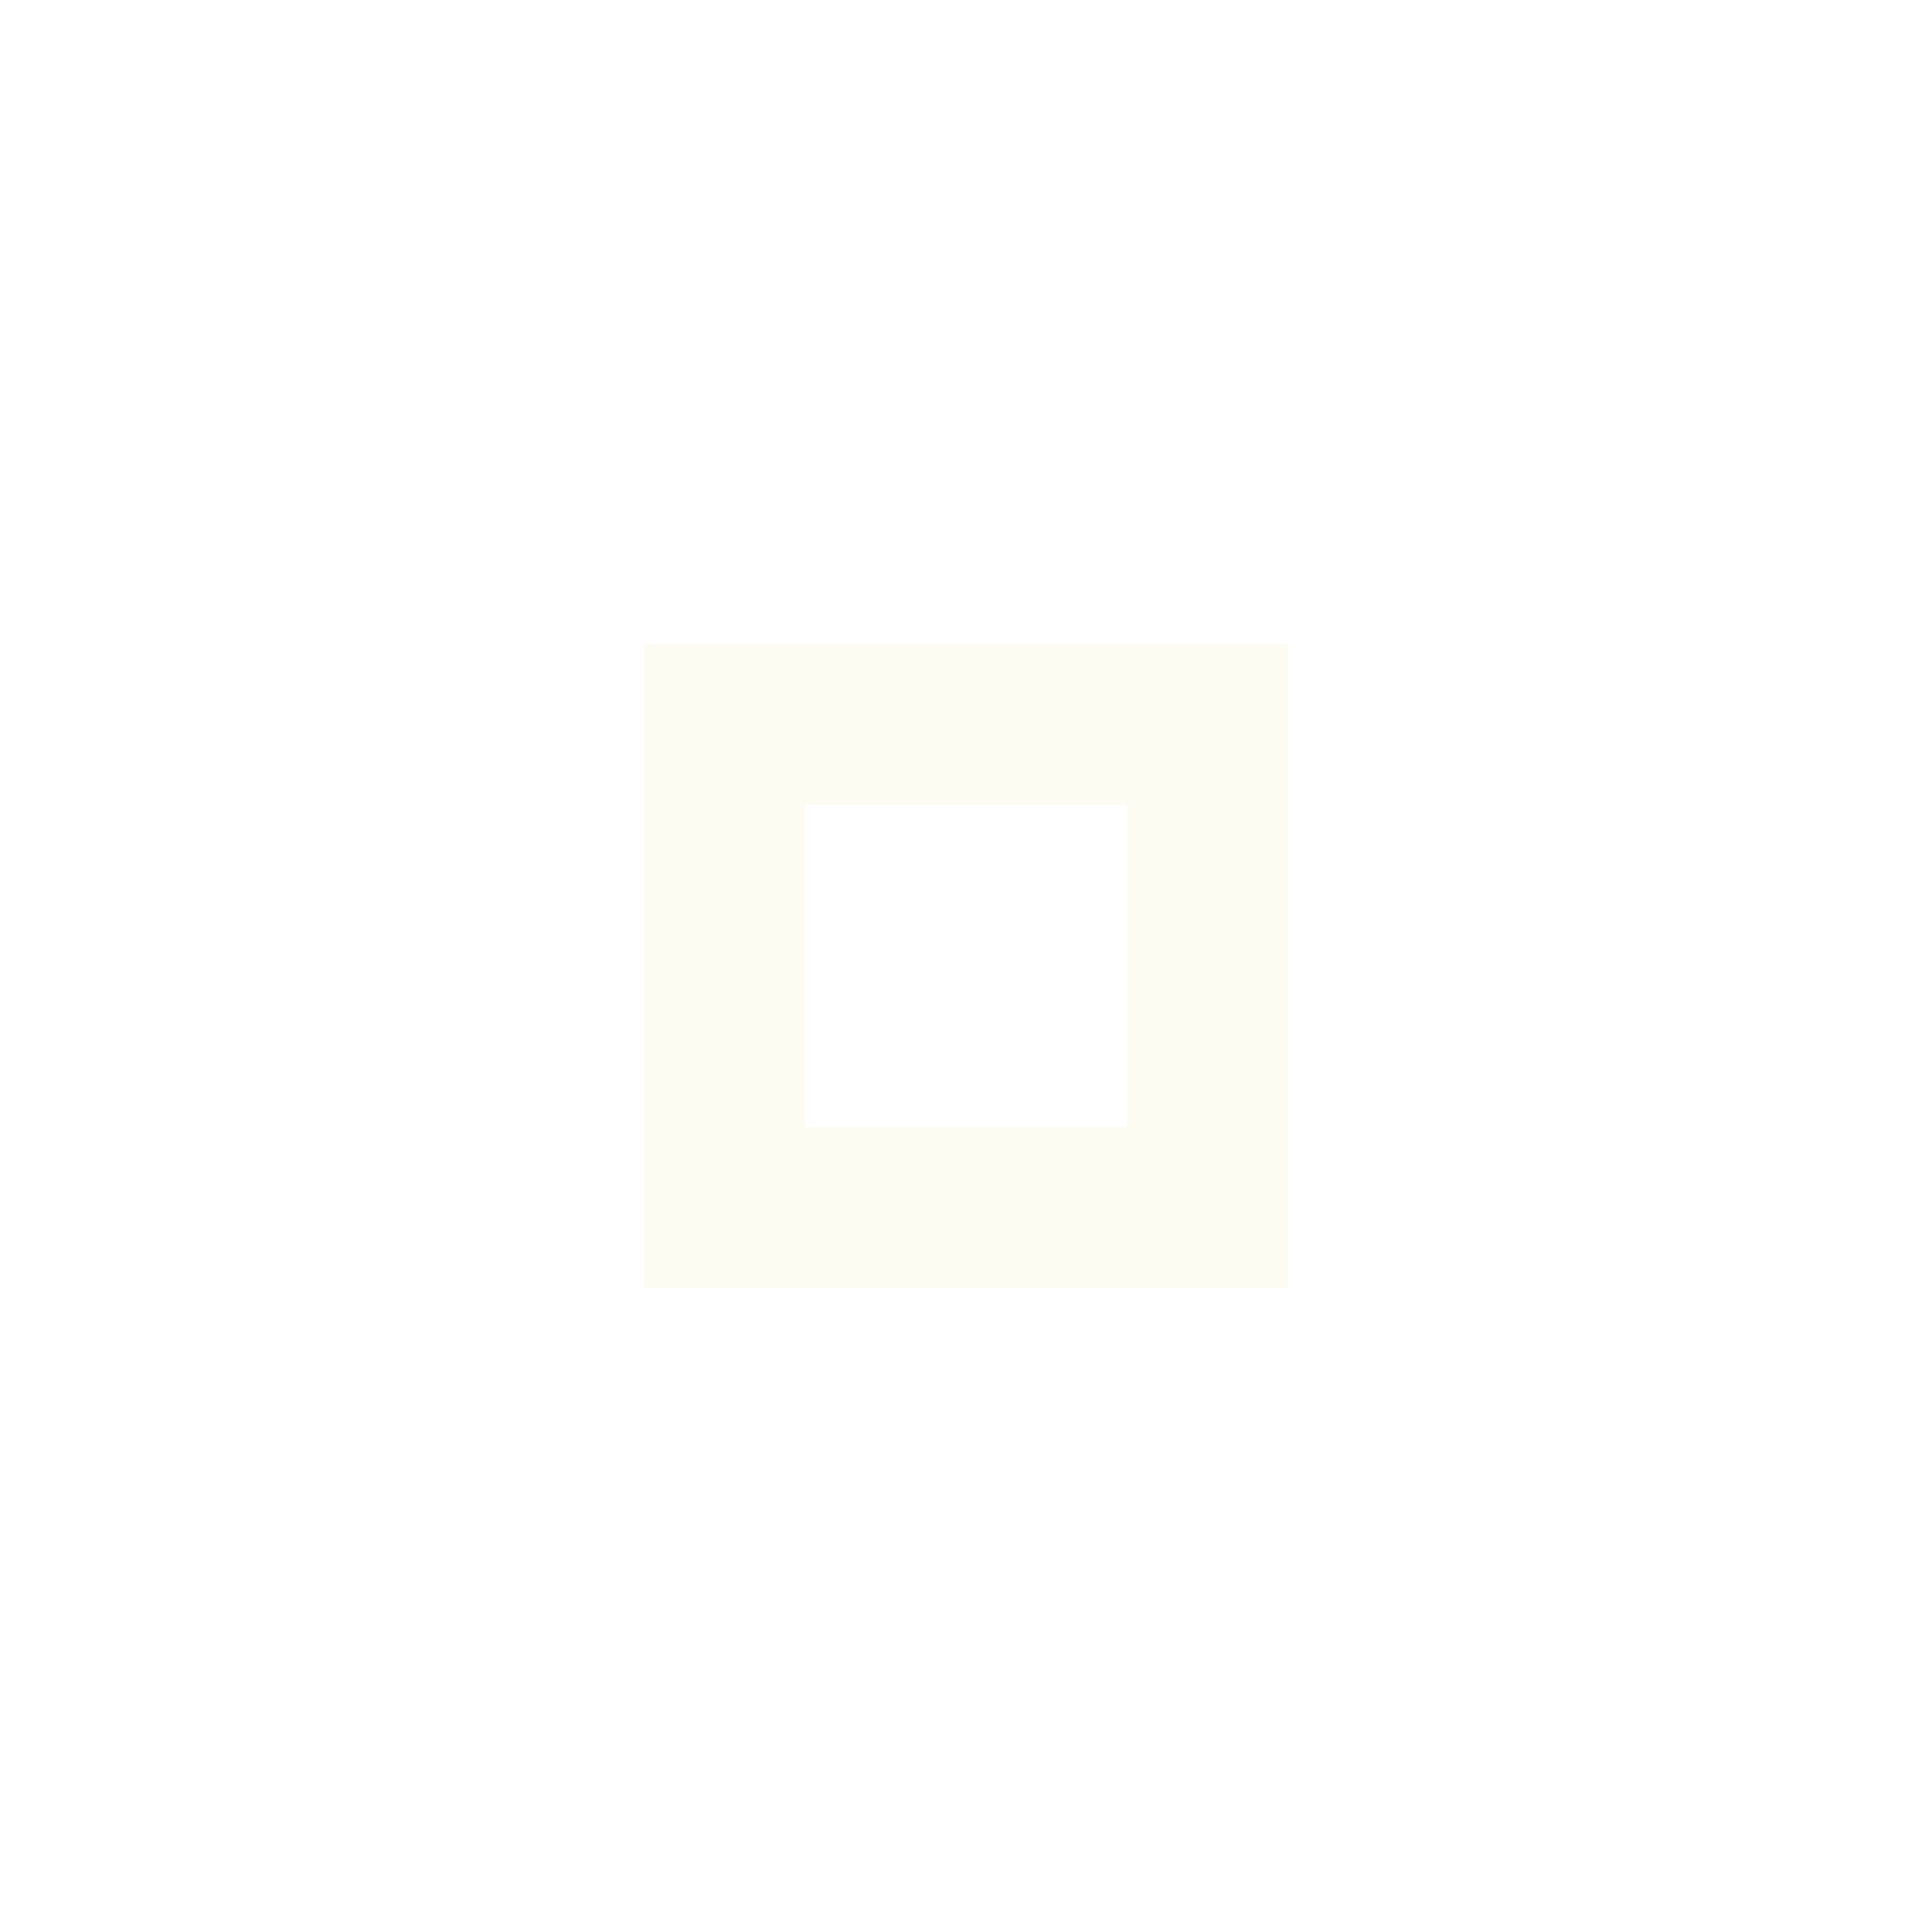
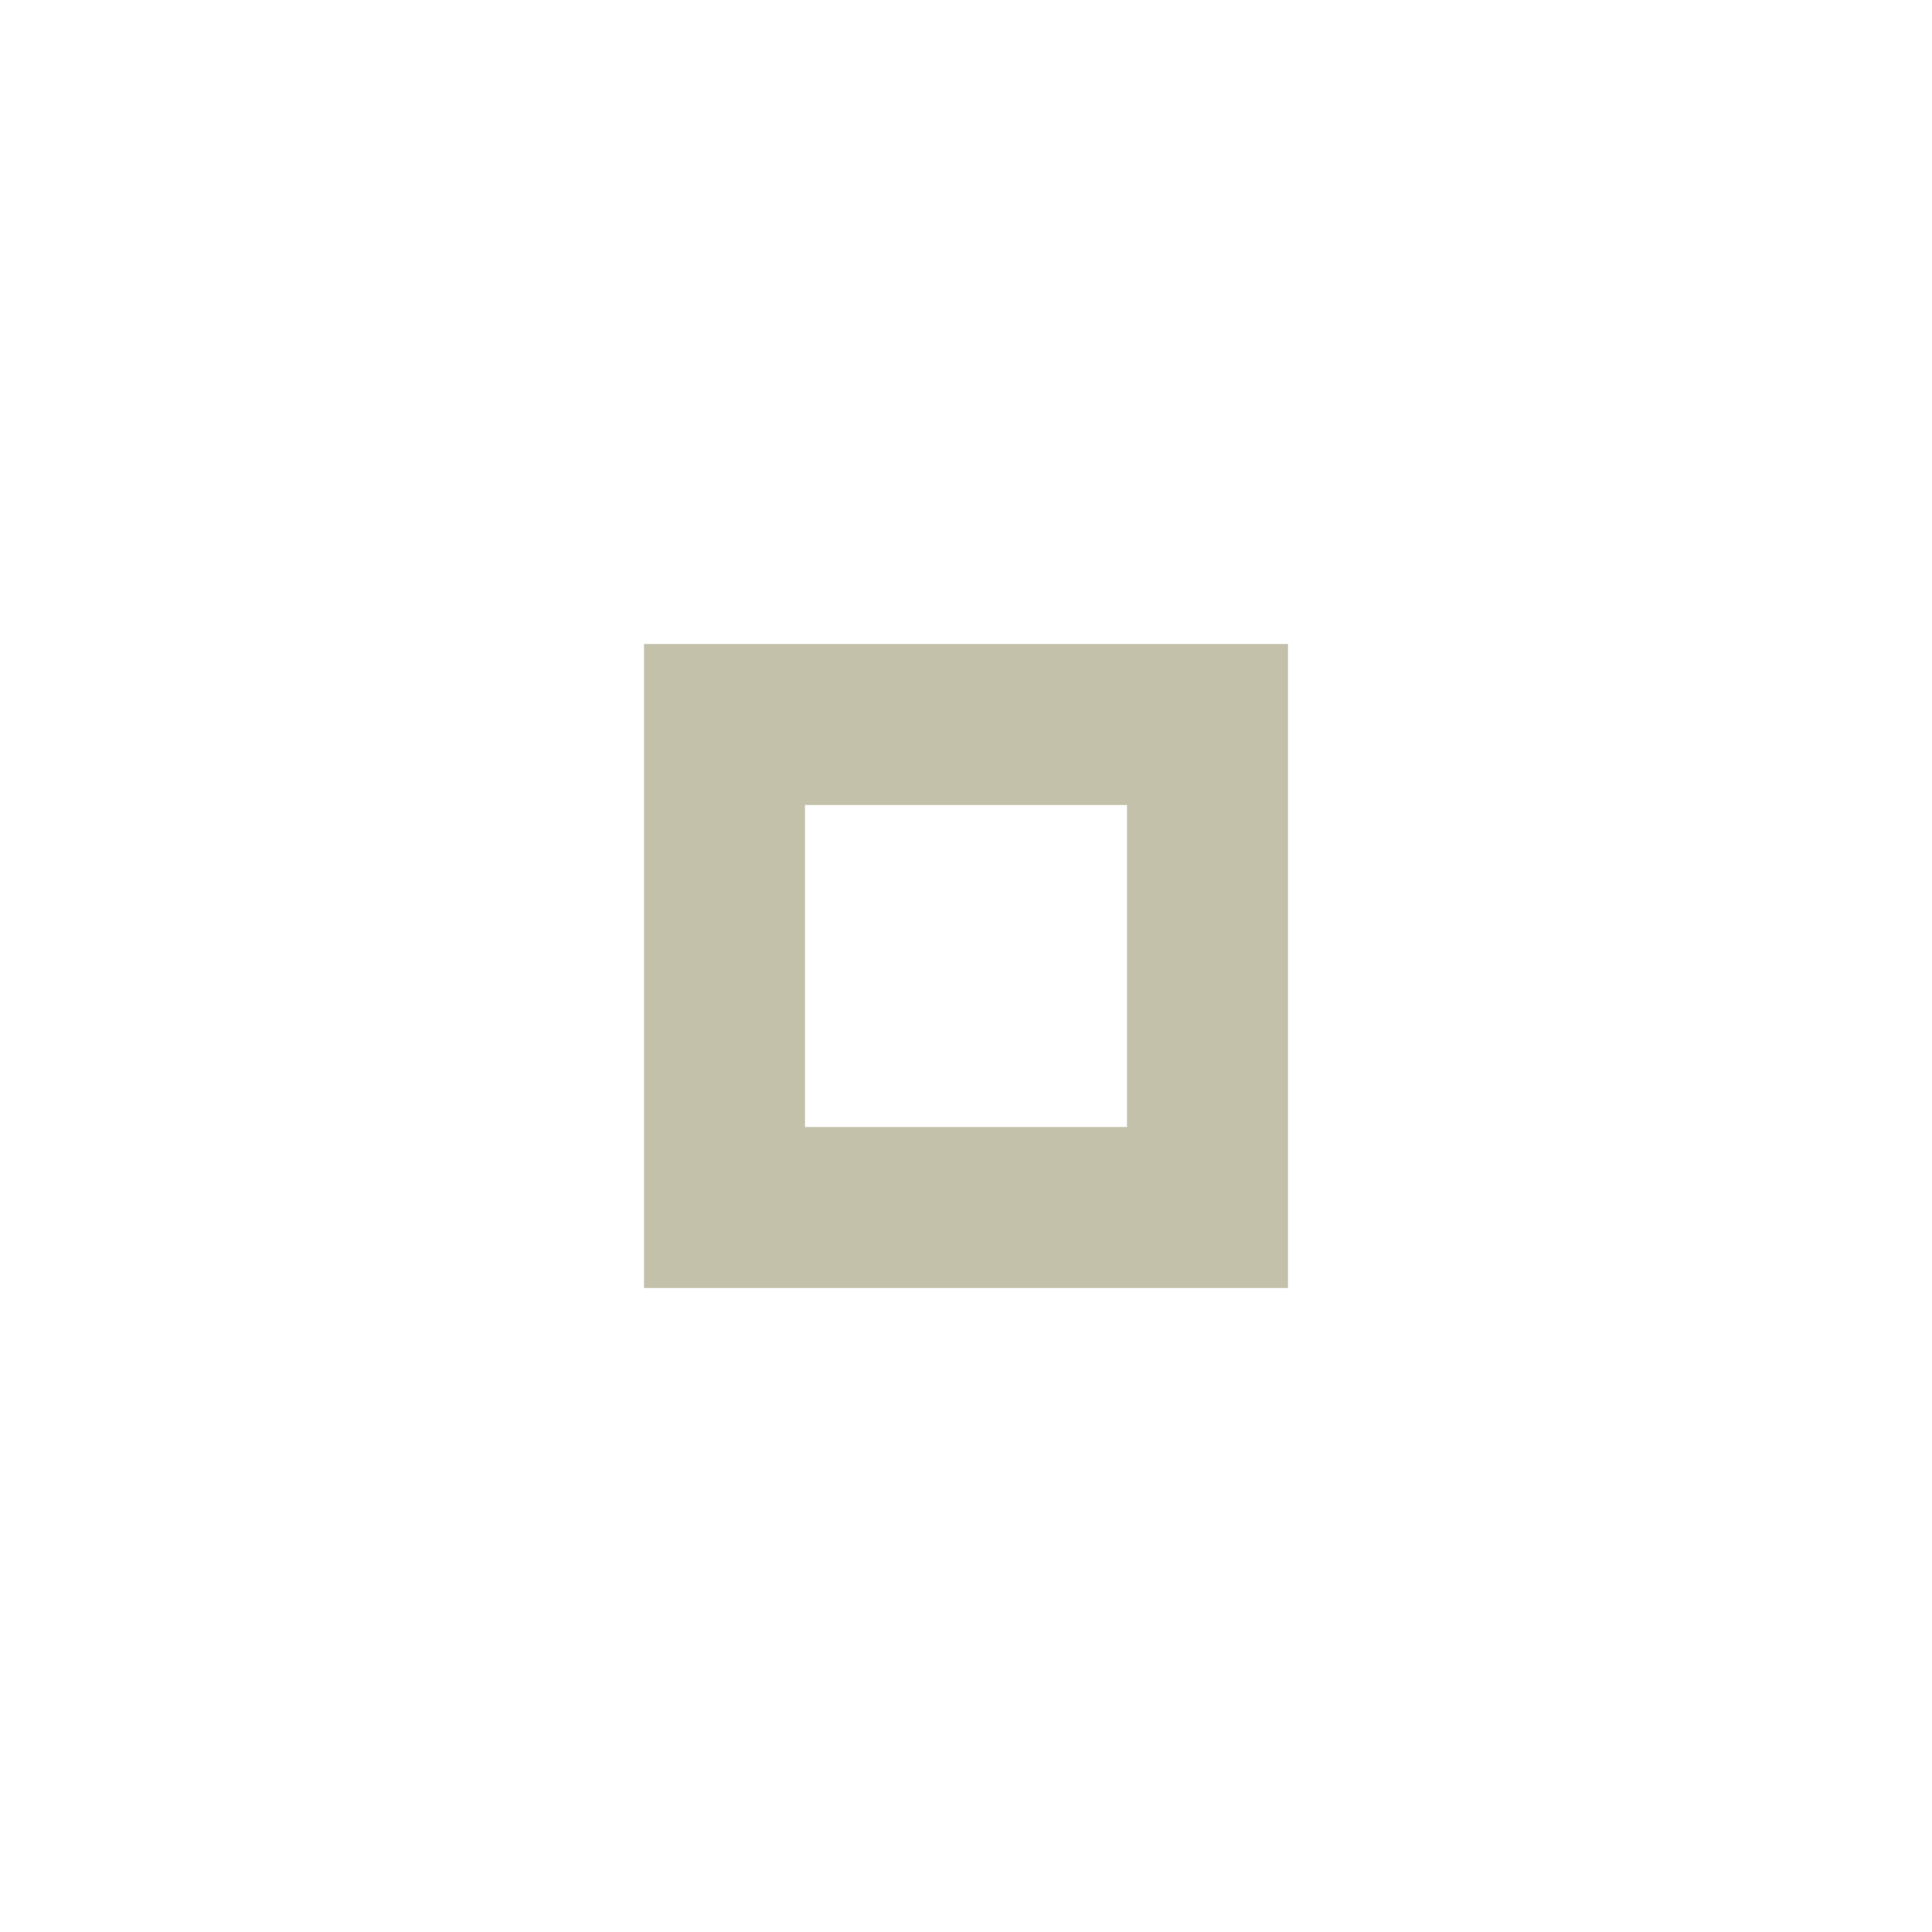
- <svg xmlns="http://www.w3.org/2000/svg" width="24" height="24" viewBox="0 0 24 24" fill="#f9f5d7">
-   <circle cx="12" cy="12" r="10" opacity="0" />
-   <path d="m8 8v8h8v-8h-8zm2 2h4v4h-4v-4z" opacity=".3" />
+ <svg xmlns="http://www.w3.org/2000/svg" version="1.1" x="0px" y="0px" width="24px" height="24px" viewBox="0 0 24 24" xml:space="preserve">
+   <path fill="#c4c1ab" d="M14,14h-4v-4h4V14z M16,8H8v8h8V8z" />
</svg>
